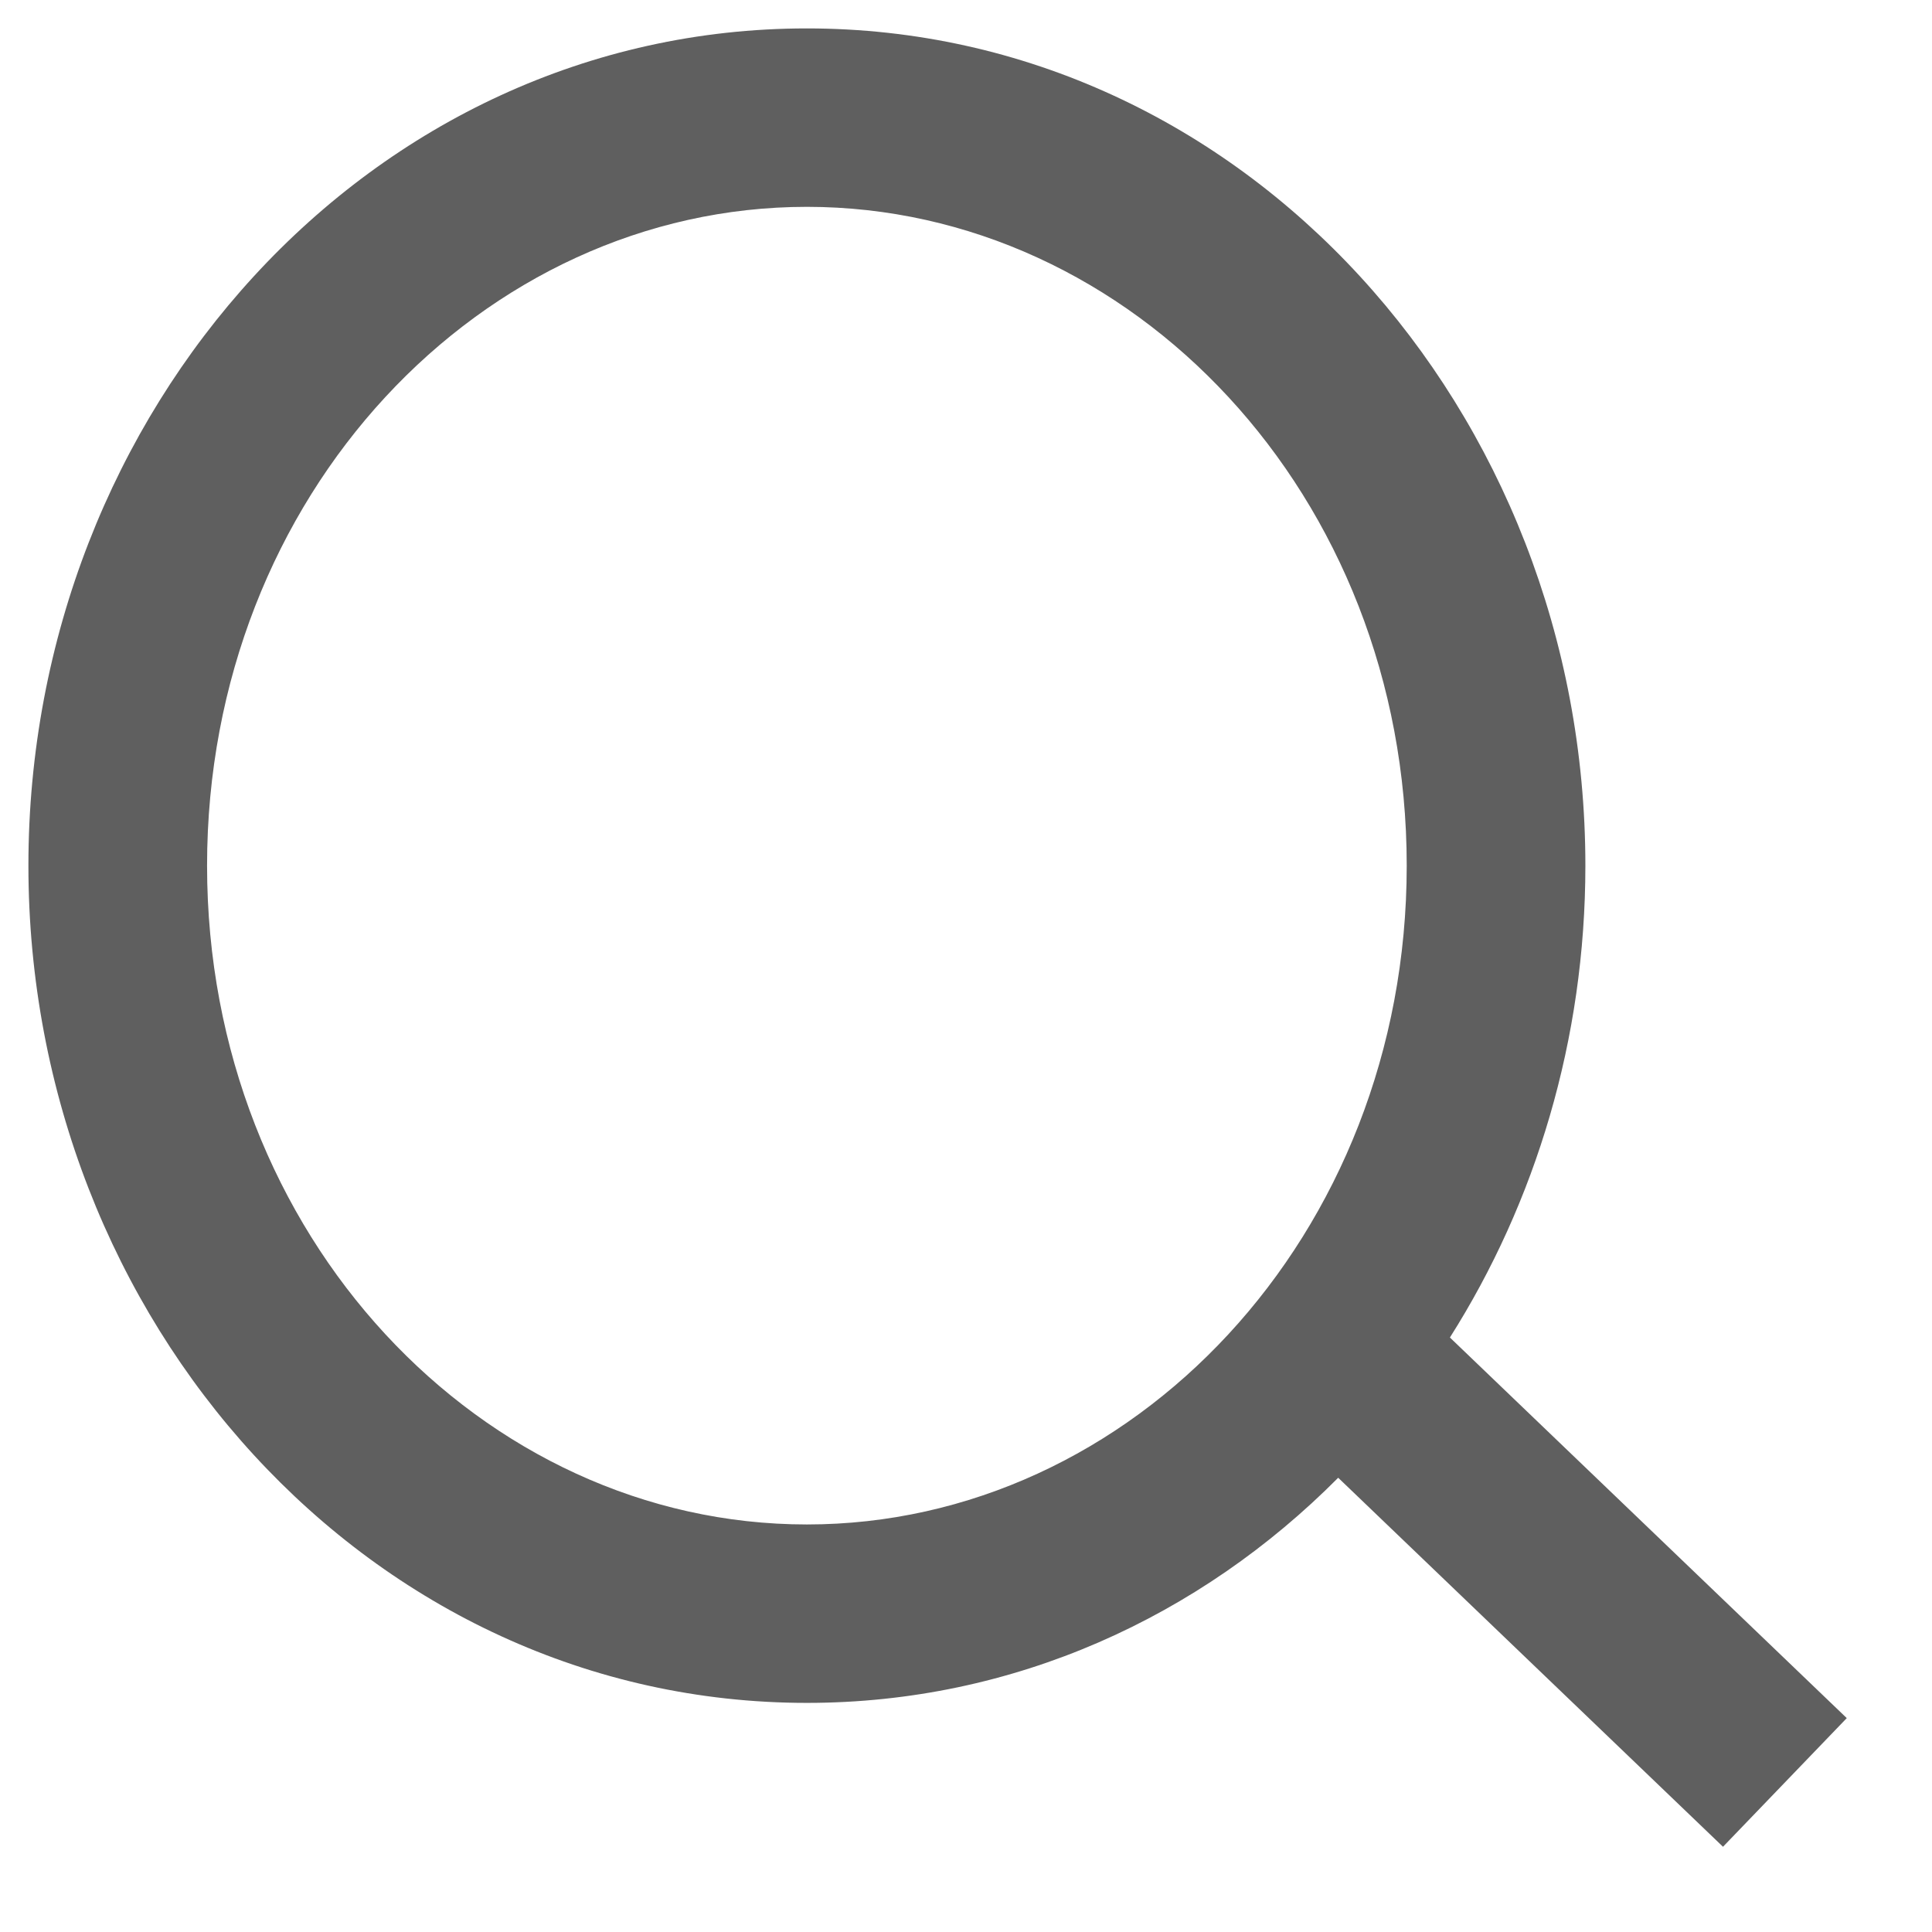
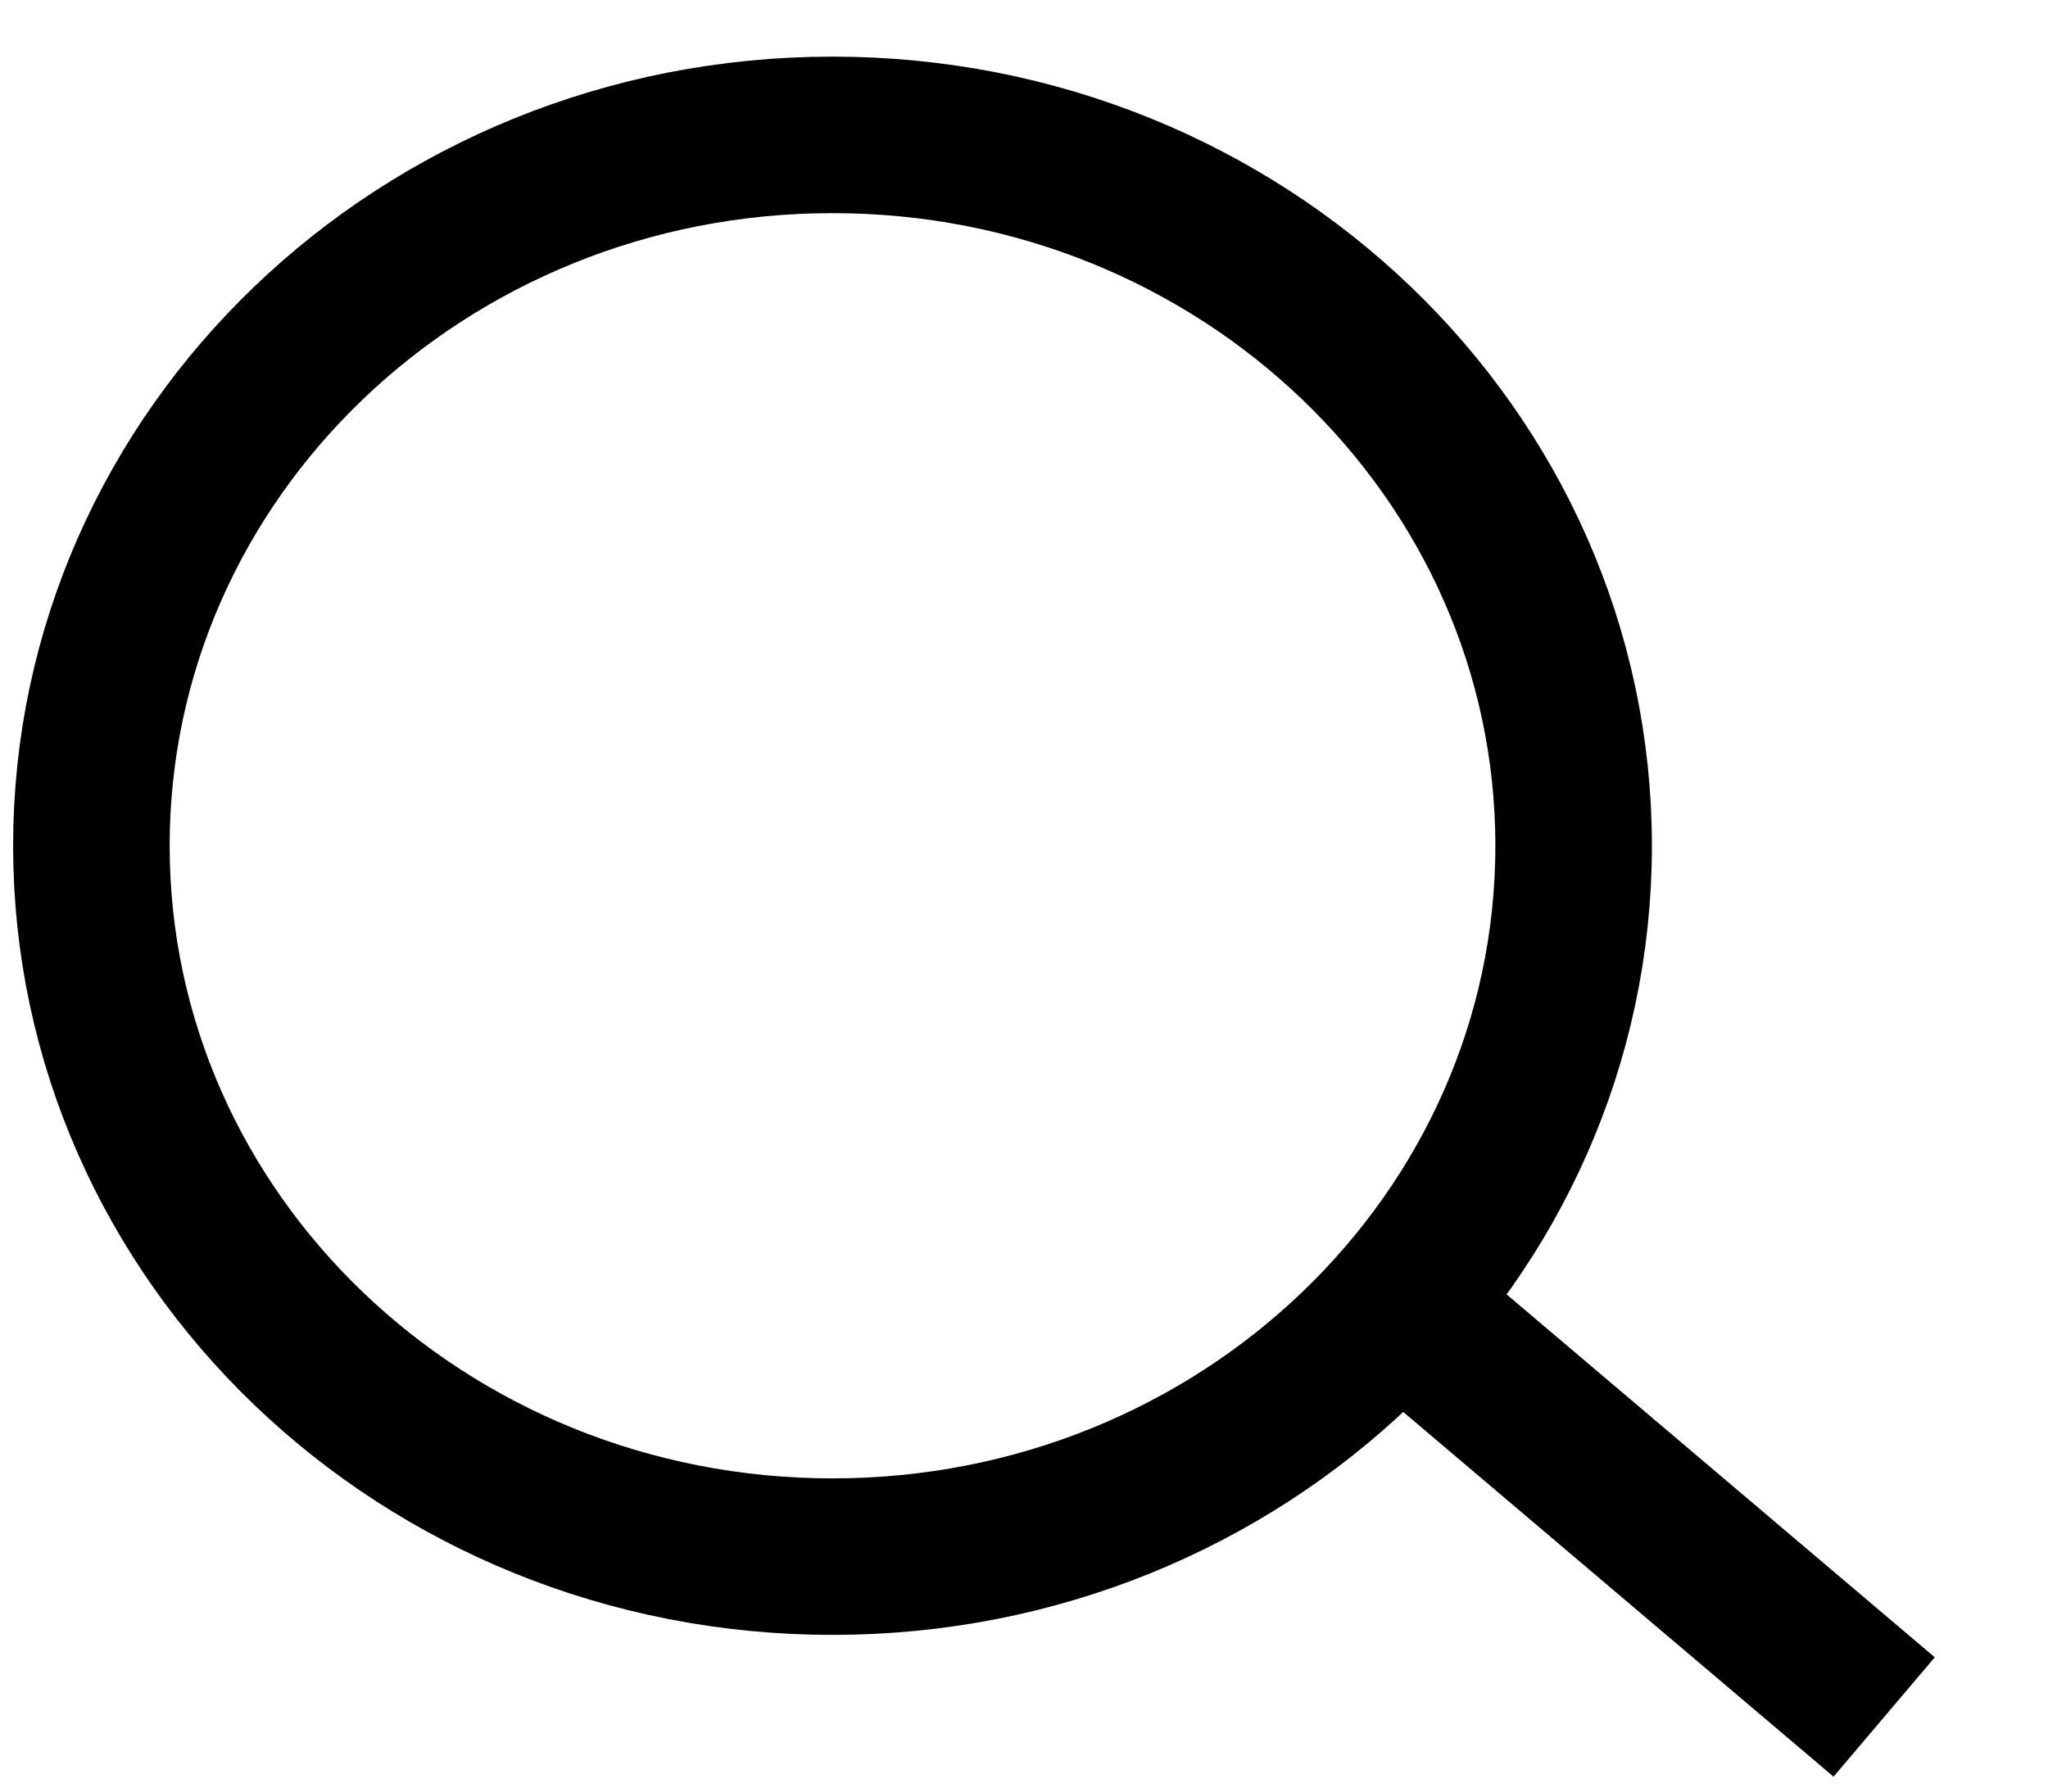
- <svg xmlns="http://www.w3.org/2000/svg" width="17" height="17" viewBox="0 0 17 17" fill="none">
-   <path fill-rule="evenodd" clip-rule="evenodd" d="M7.1 1.82C4.245 1.82 1.822 4.352 1.822 7.617C1.822 10.881 4.245 13.414 7.1 13.414C9.955 13.414 12.378 10.881 12.378 7.617C12.378 4.352 9.955 1.82 7.1 1.82ZM0.25 7.617C0.25 3.611 3.256 0.25 7.1 0.25C10.944 0.25 13.95 3.611 13.95 7.617C13.95 9.145 13.512 10.579 12.758 11.769L16.25 15.118L15.161 16.25L11.775 13.003C10.56 14.226 8.924 14.984 7.1 14.984C3.256 14.984 0.25 11.623 0.25 7.617Z" fill="#5F5F5F" />
+ <svg xmlns="http://www.w3.org/2000/svg" width="16" height="14" viewBox="0 0 16 14" fill="none">
+   <path d="M10.516 9.853L14.72 13.417M12.294 6.609C12.294 9.677 9.701 12.164 6.504 12.164C3.306 12.164 0.714 9.677 0.714 6.609C0.714 3.541 3.306 1.054 6.504 1.054C9.701 1.054 12.294 3.541 12.294 6.609Z" stroke="black" stroke-width="1.223" />
</svg>
